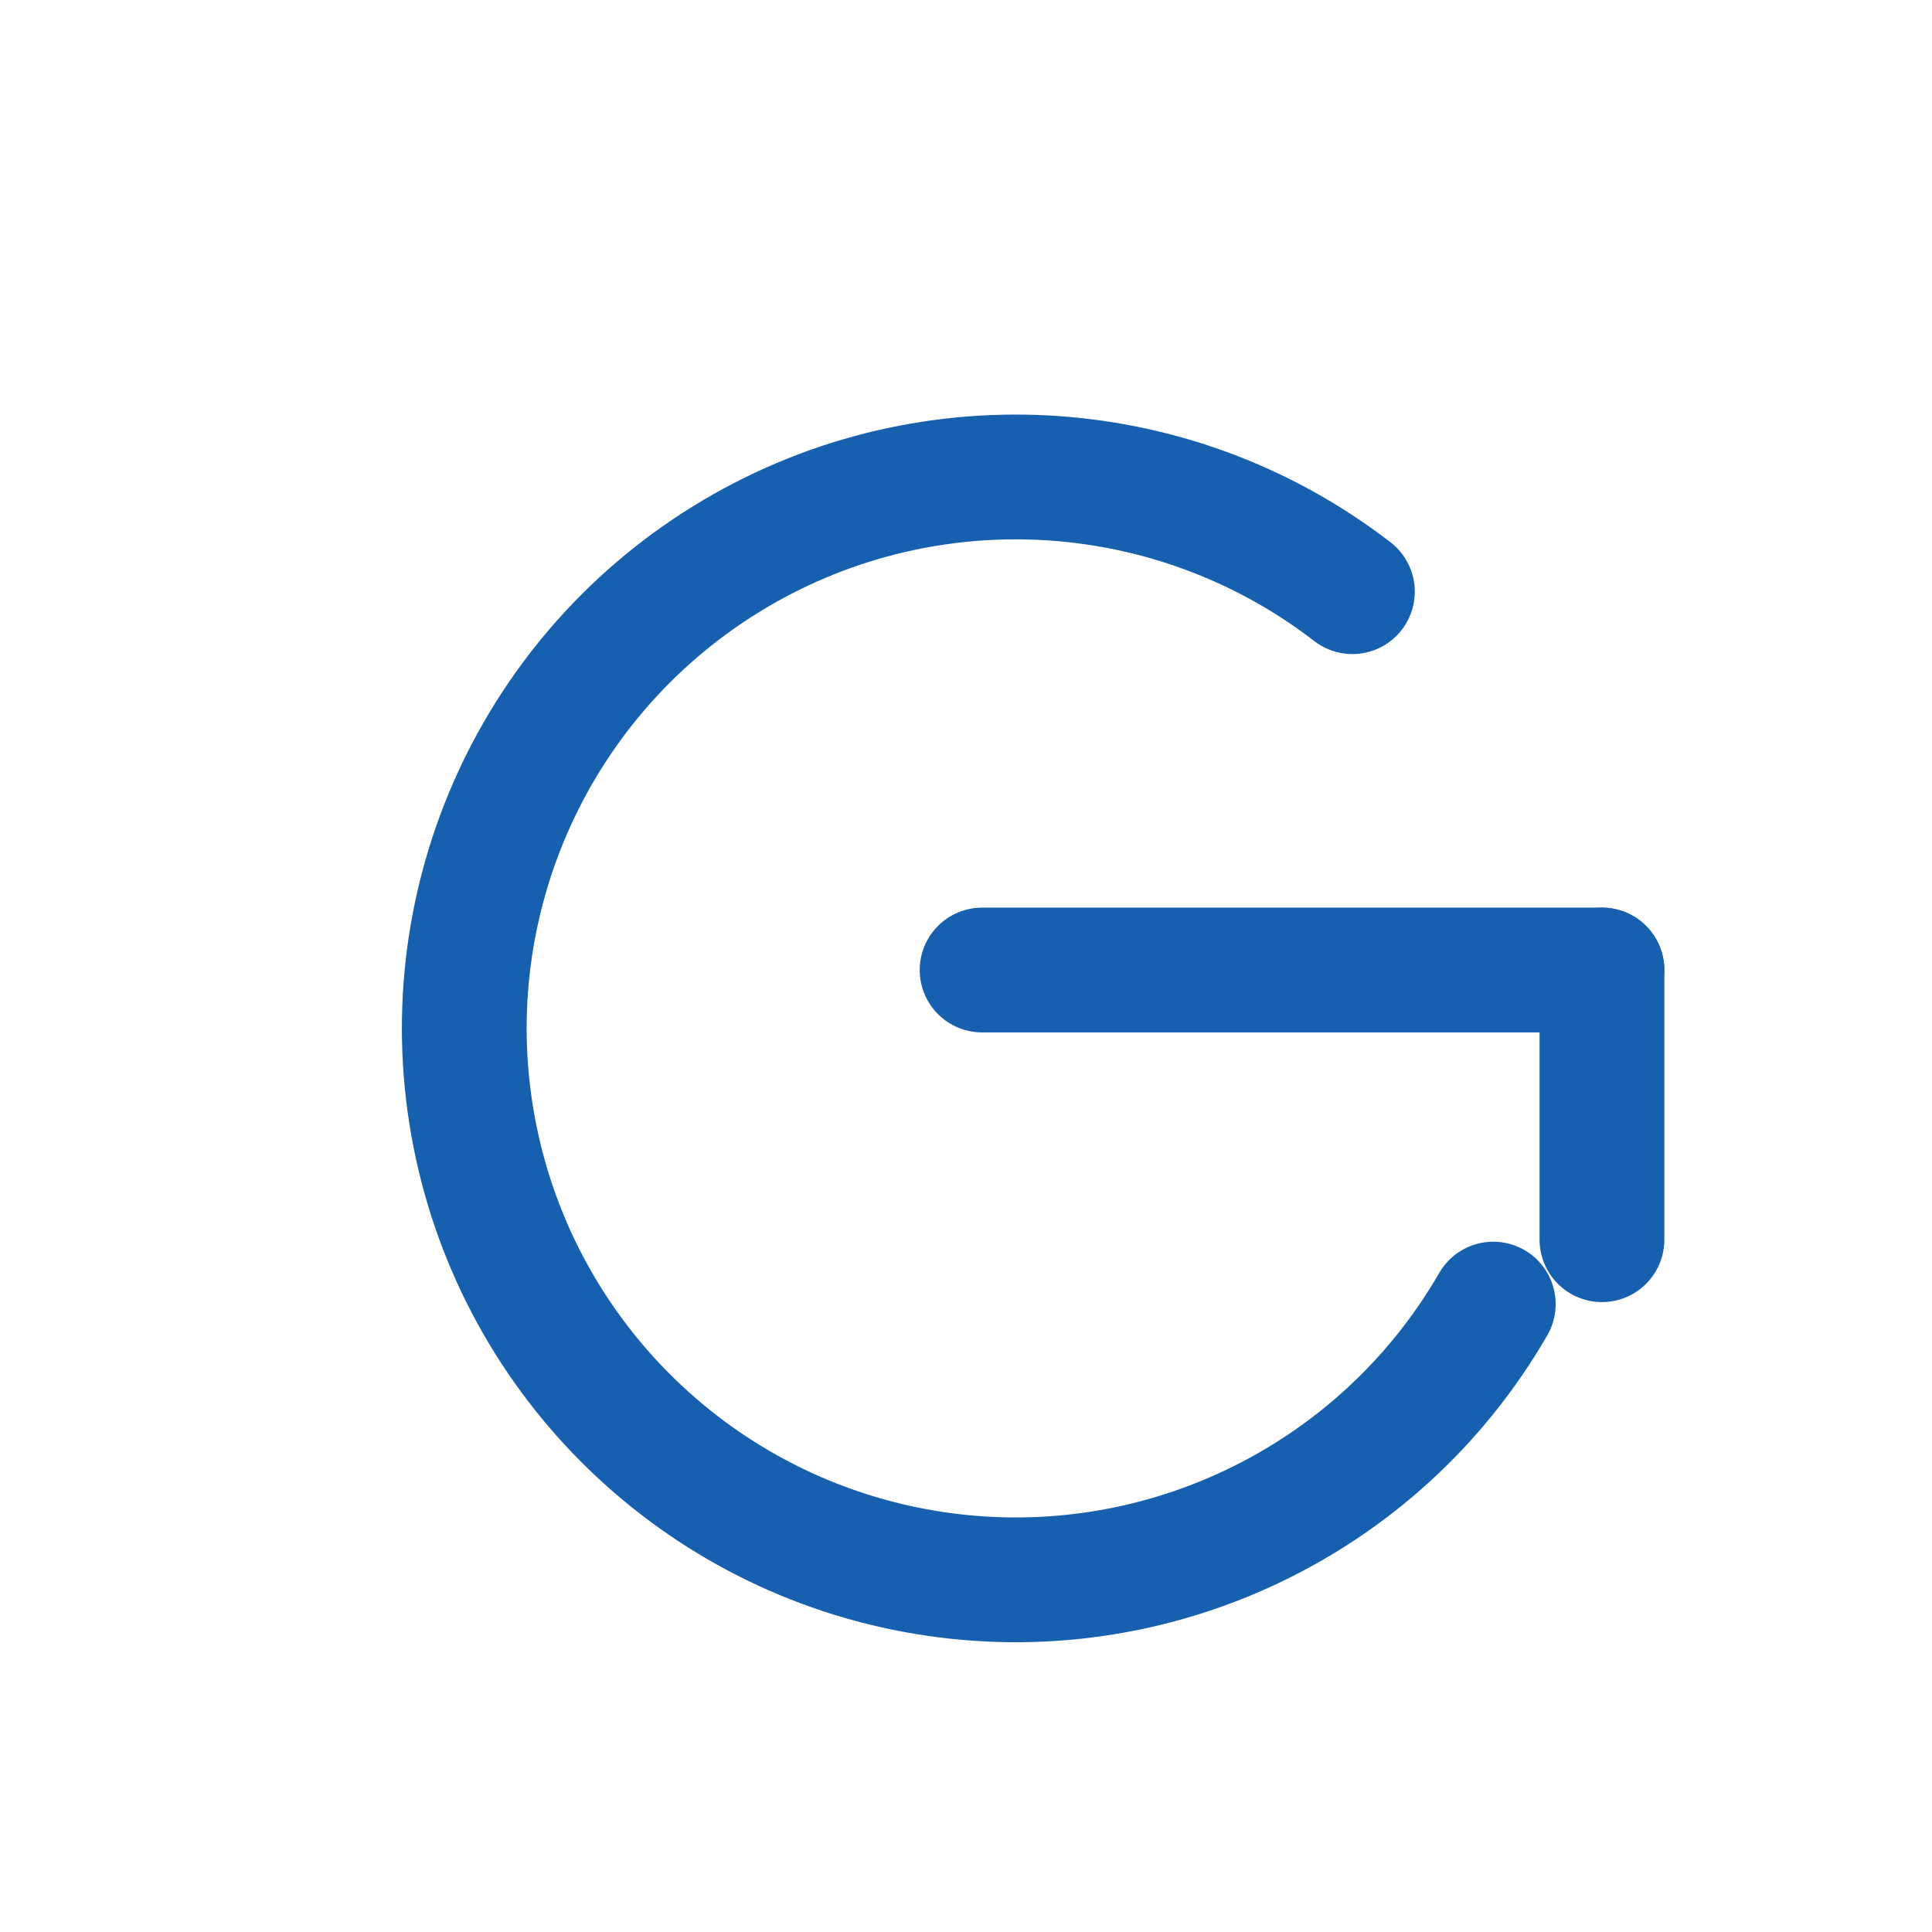
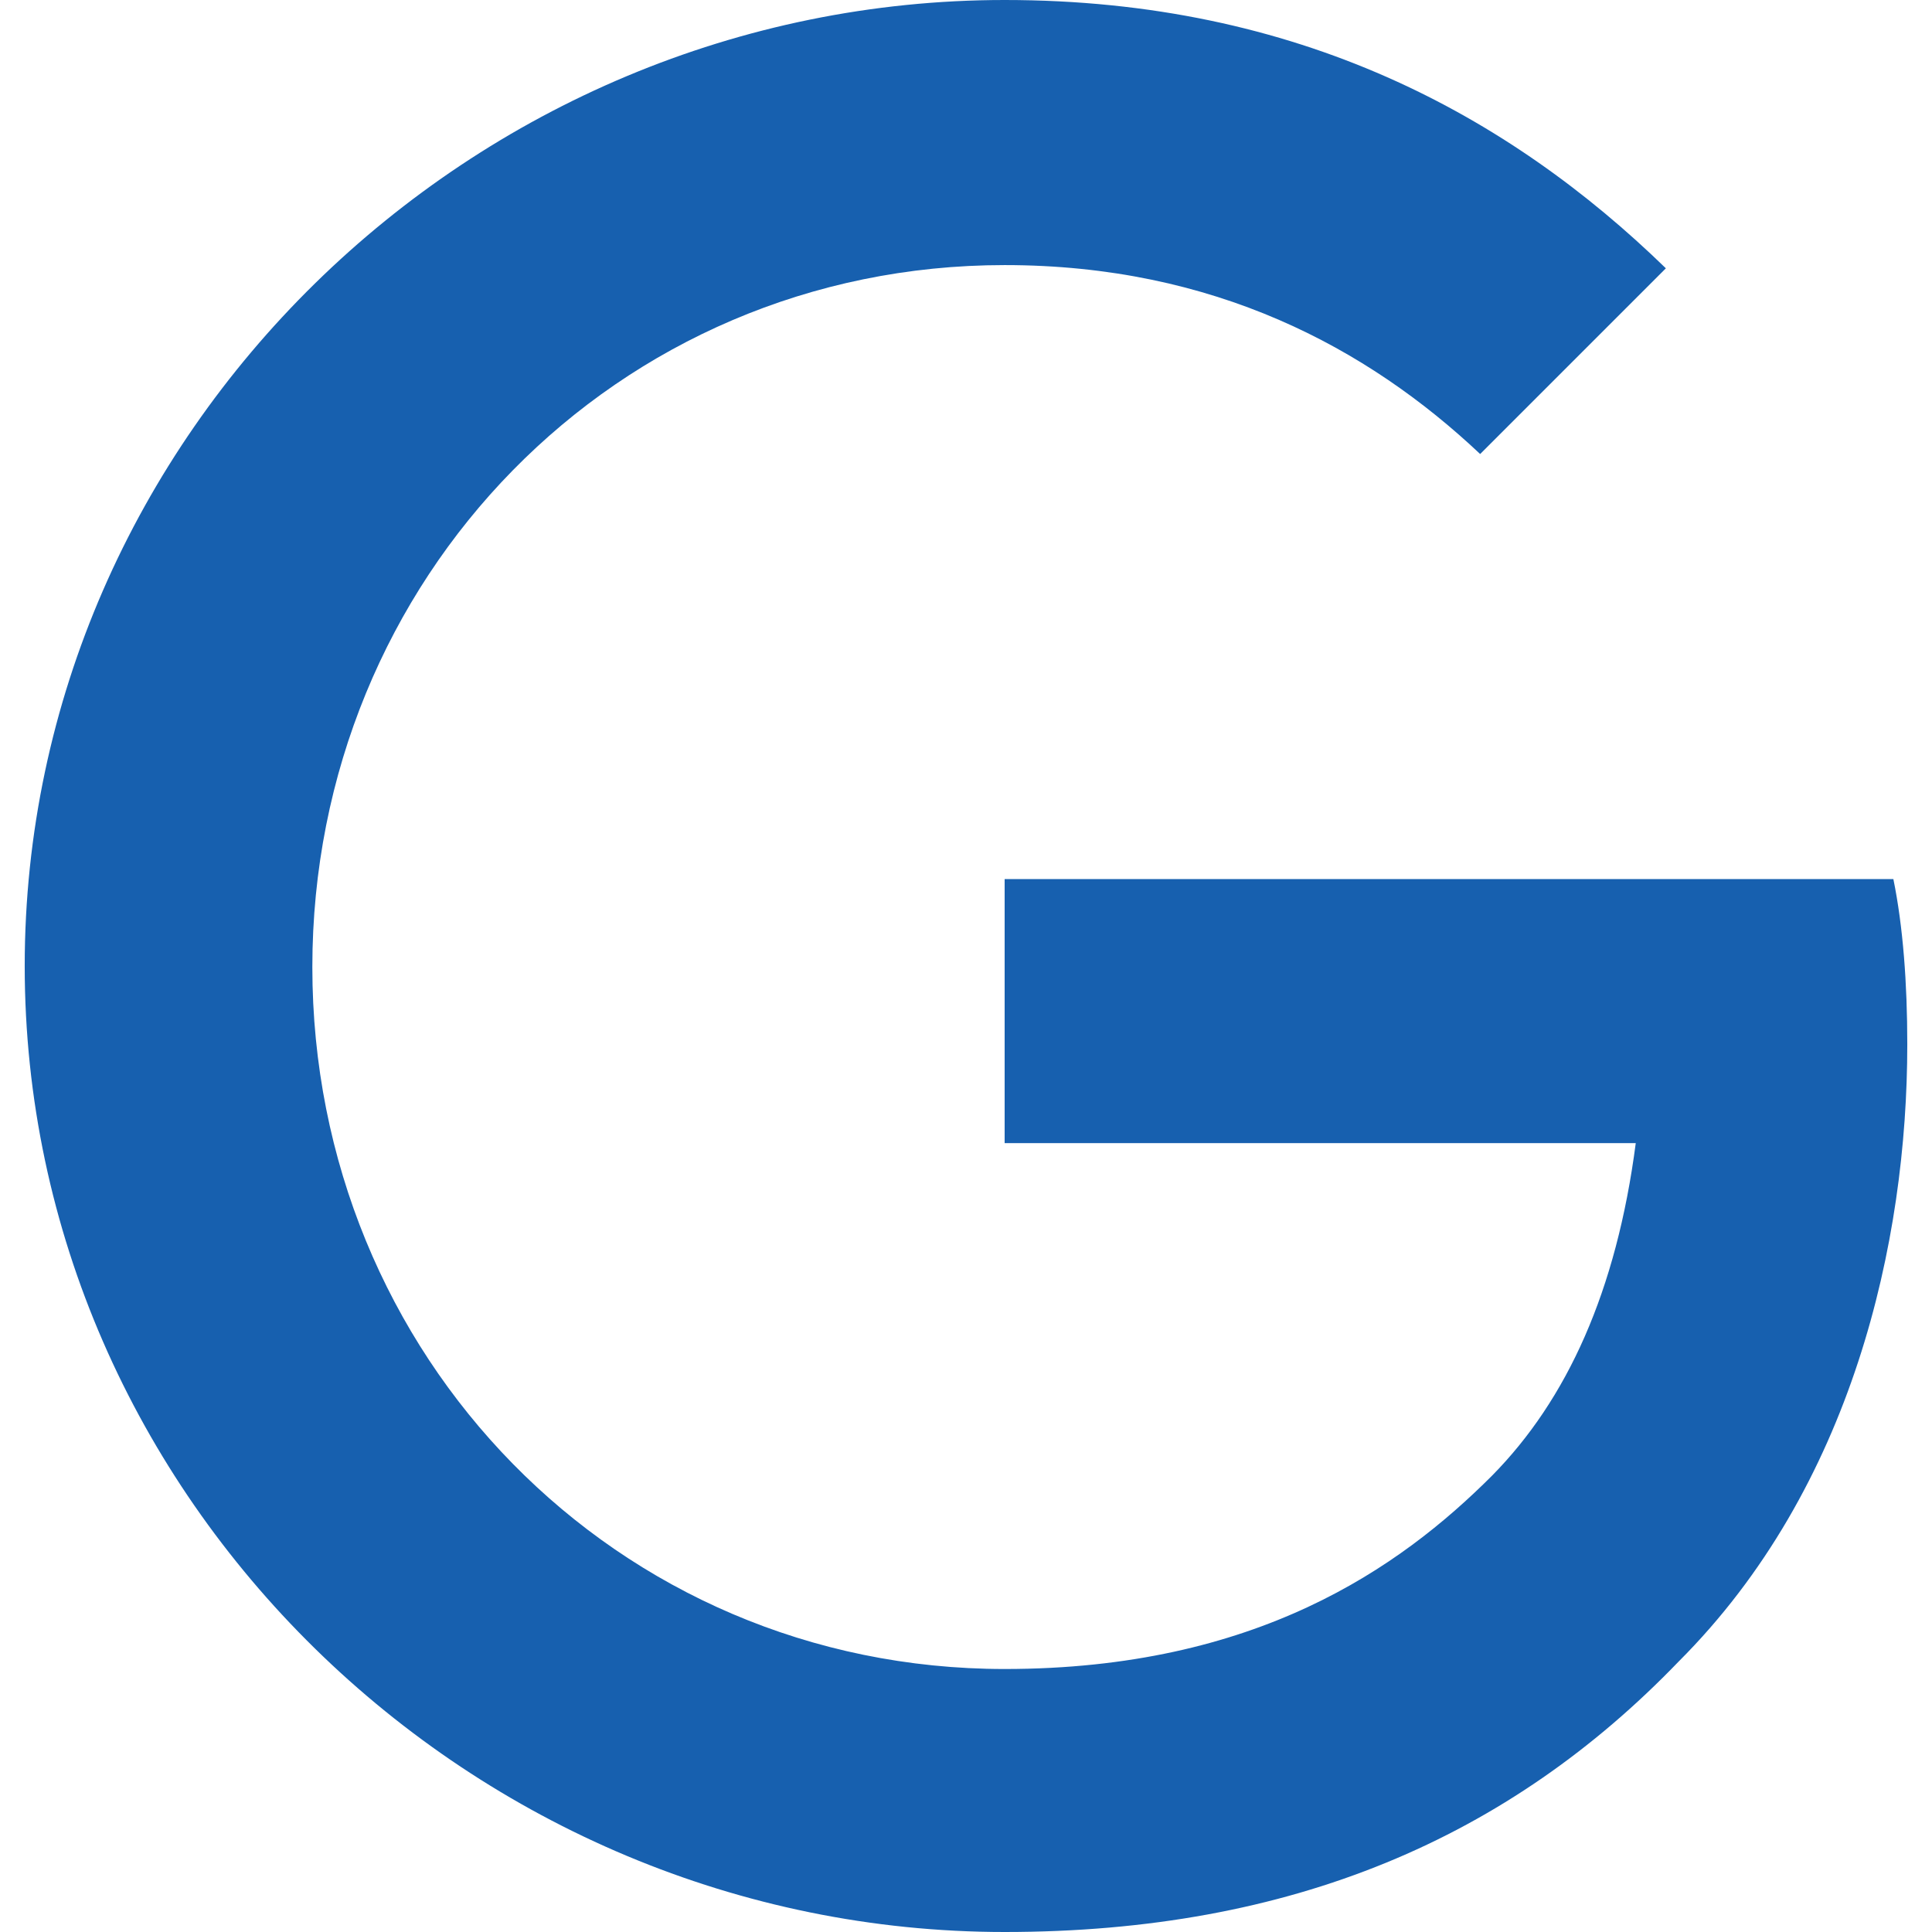
- <svg xmlns="http://www.w3.org/2000/svg" width="24" height="24" viewBox="0 0 24 24" fill="none" aria-hidden="true" focusable="false">
-   <g fill="none" stroke="#1760af" stroke-width="1.55" stroke-linecap="round" stroke-linejoin="round">
-     <path d="M16.8 7.35A6.85 6.85 0 1 0 18.55 16.2" />
-     <path d="M12.2 12.05h7.7" />
-     <path d="M19.9 12.05v3.35" />
-   </g>
+ <svg xmlns="http://www.w3.org/2000/svg" width="24" height="24" viewBox="0 0 24 24" aria-hidden="true" focusable="false">
+   <path fill="#1760af" fill-rule="evenodd" d="M12.48 10.92v3.28h7.84c-.24 1.84-.853 3.187-1.787 4.133-1.147 1.147-2.933 2.4-6.053 2.4-4.827 0-8.6-3.893-8.6-8.72s3.773-8.72 8.6-8.72c2.6 0 4.507 1.027 5.907 2.347l2.307-2.307C18.747 1.44 16.133 0 12.48 0 5.867 0 .307 5.387.307 12s5.56 12 12.173 12c3.573 0 6.267-1.173 8.373-3.36 2.16-2.16 2.84-5.213 2.84-7.667 0-.76-.053-1.467-.173-2.053H12.48z" />
</svg>
